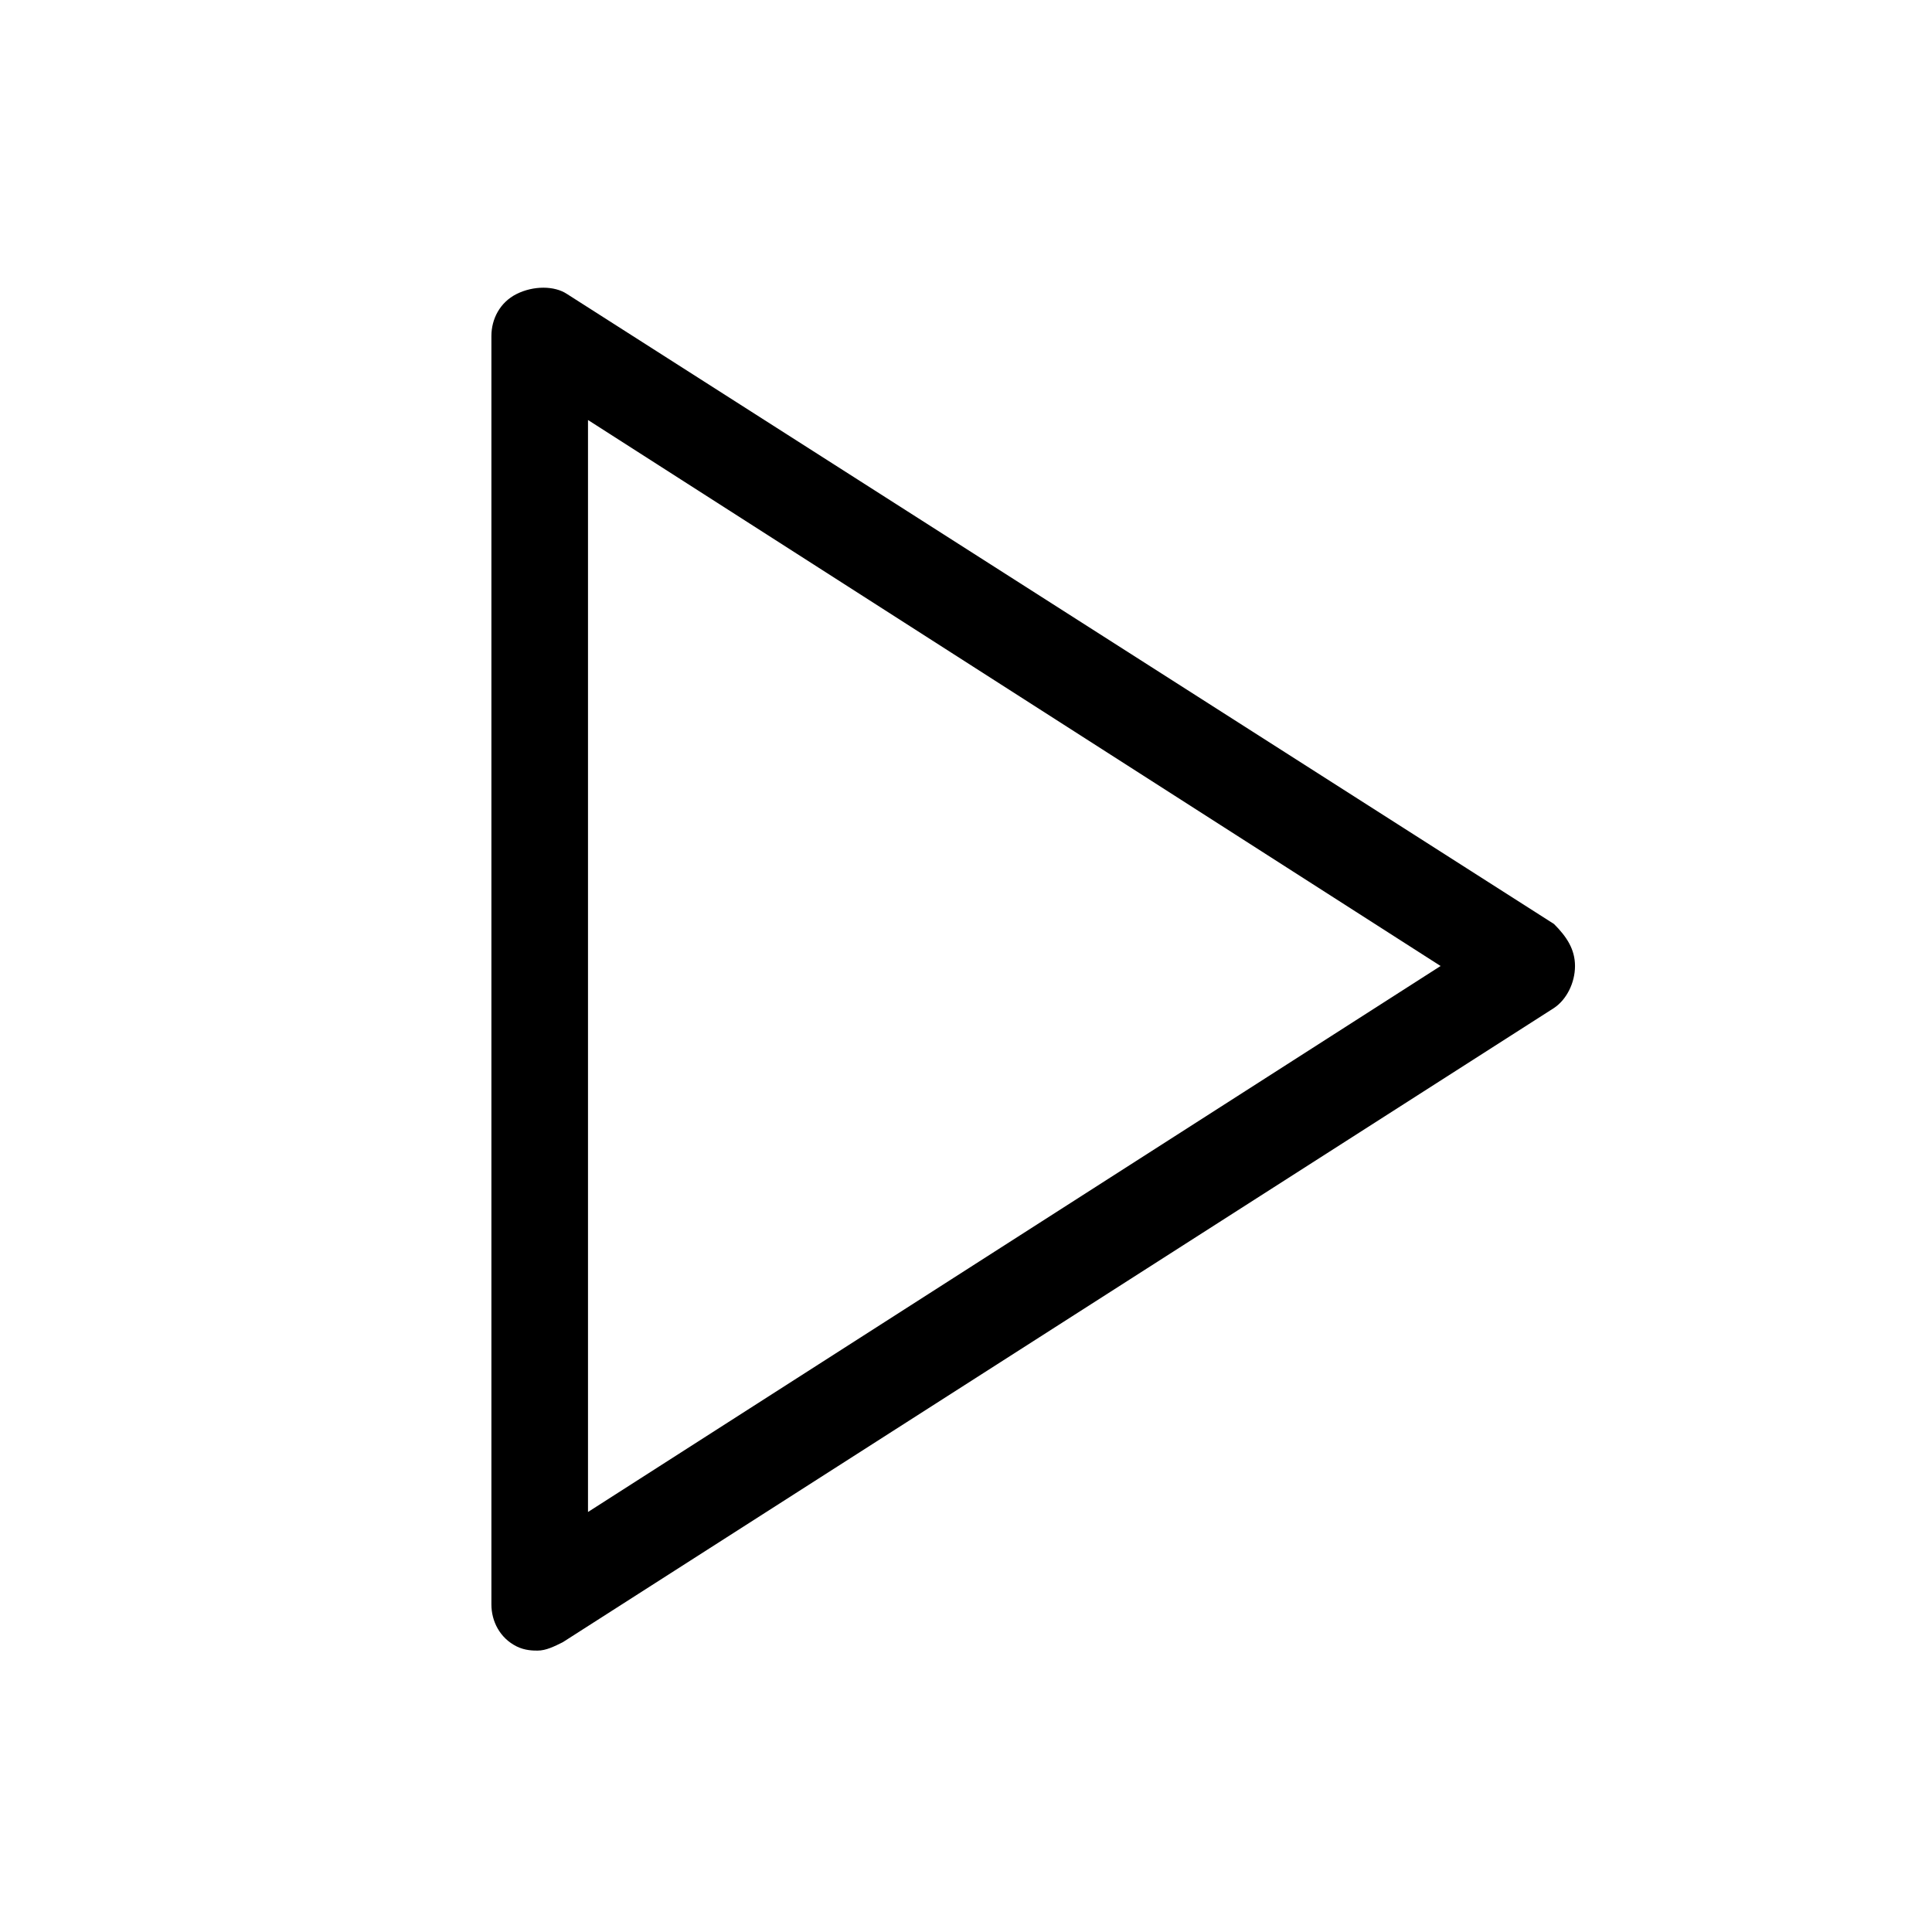
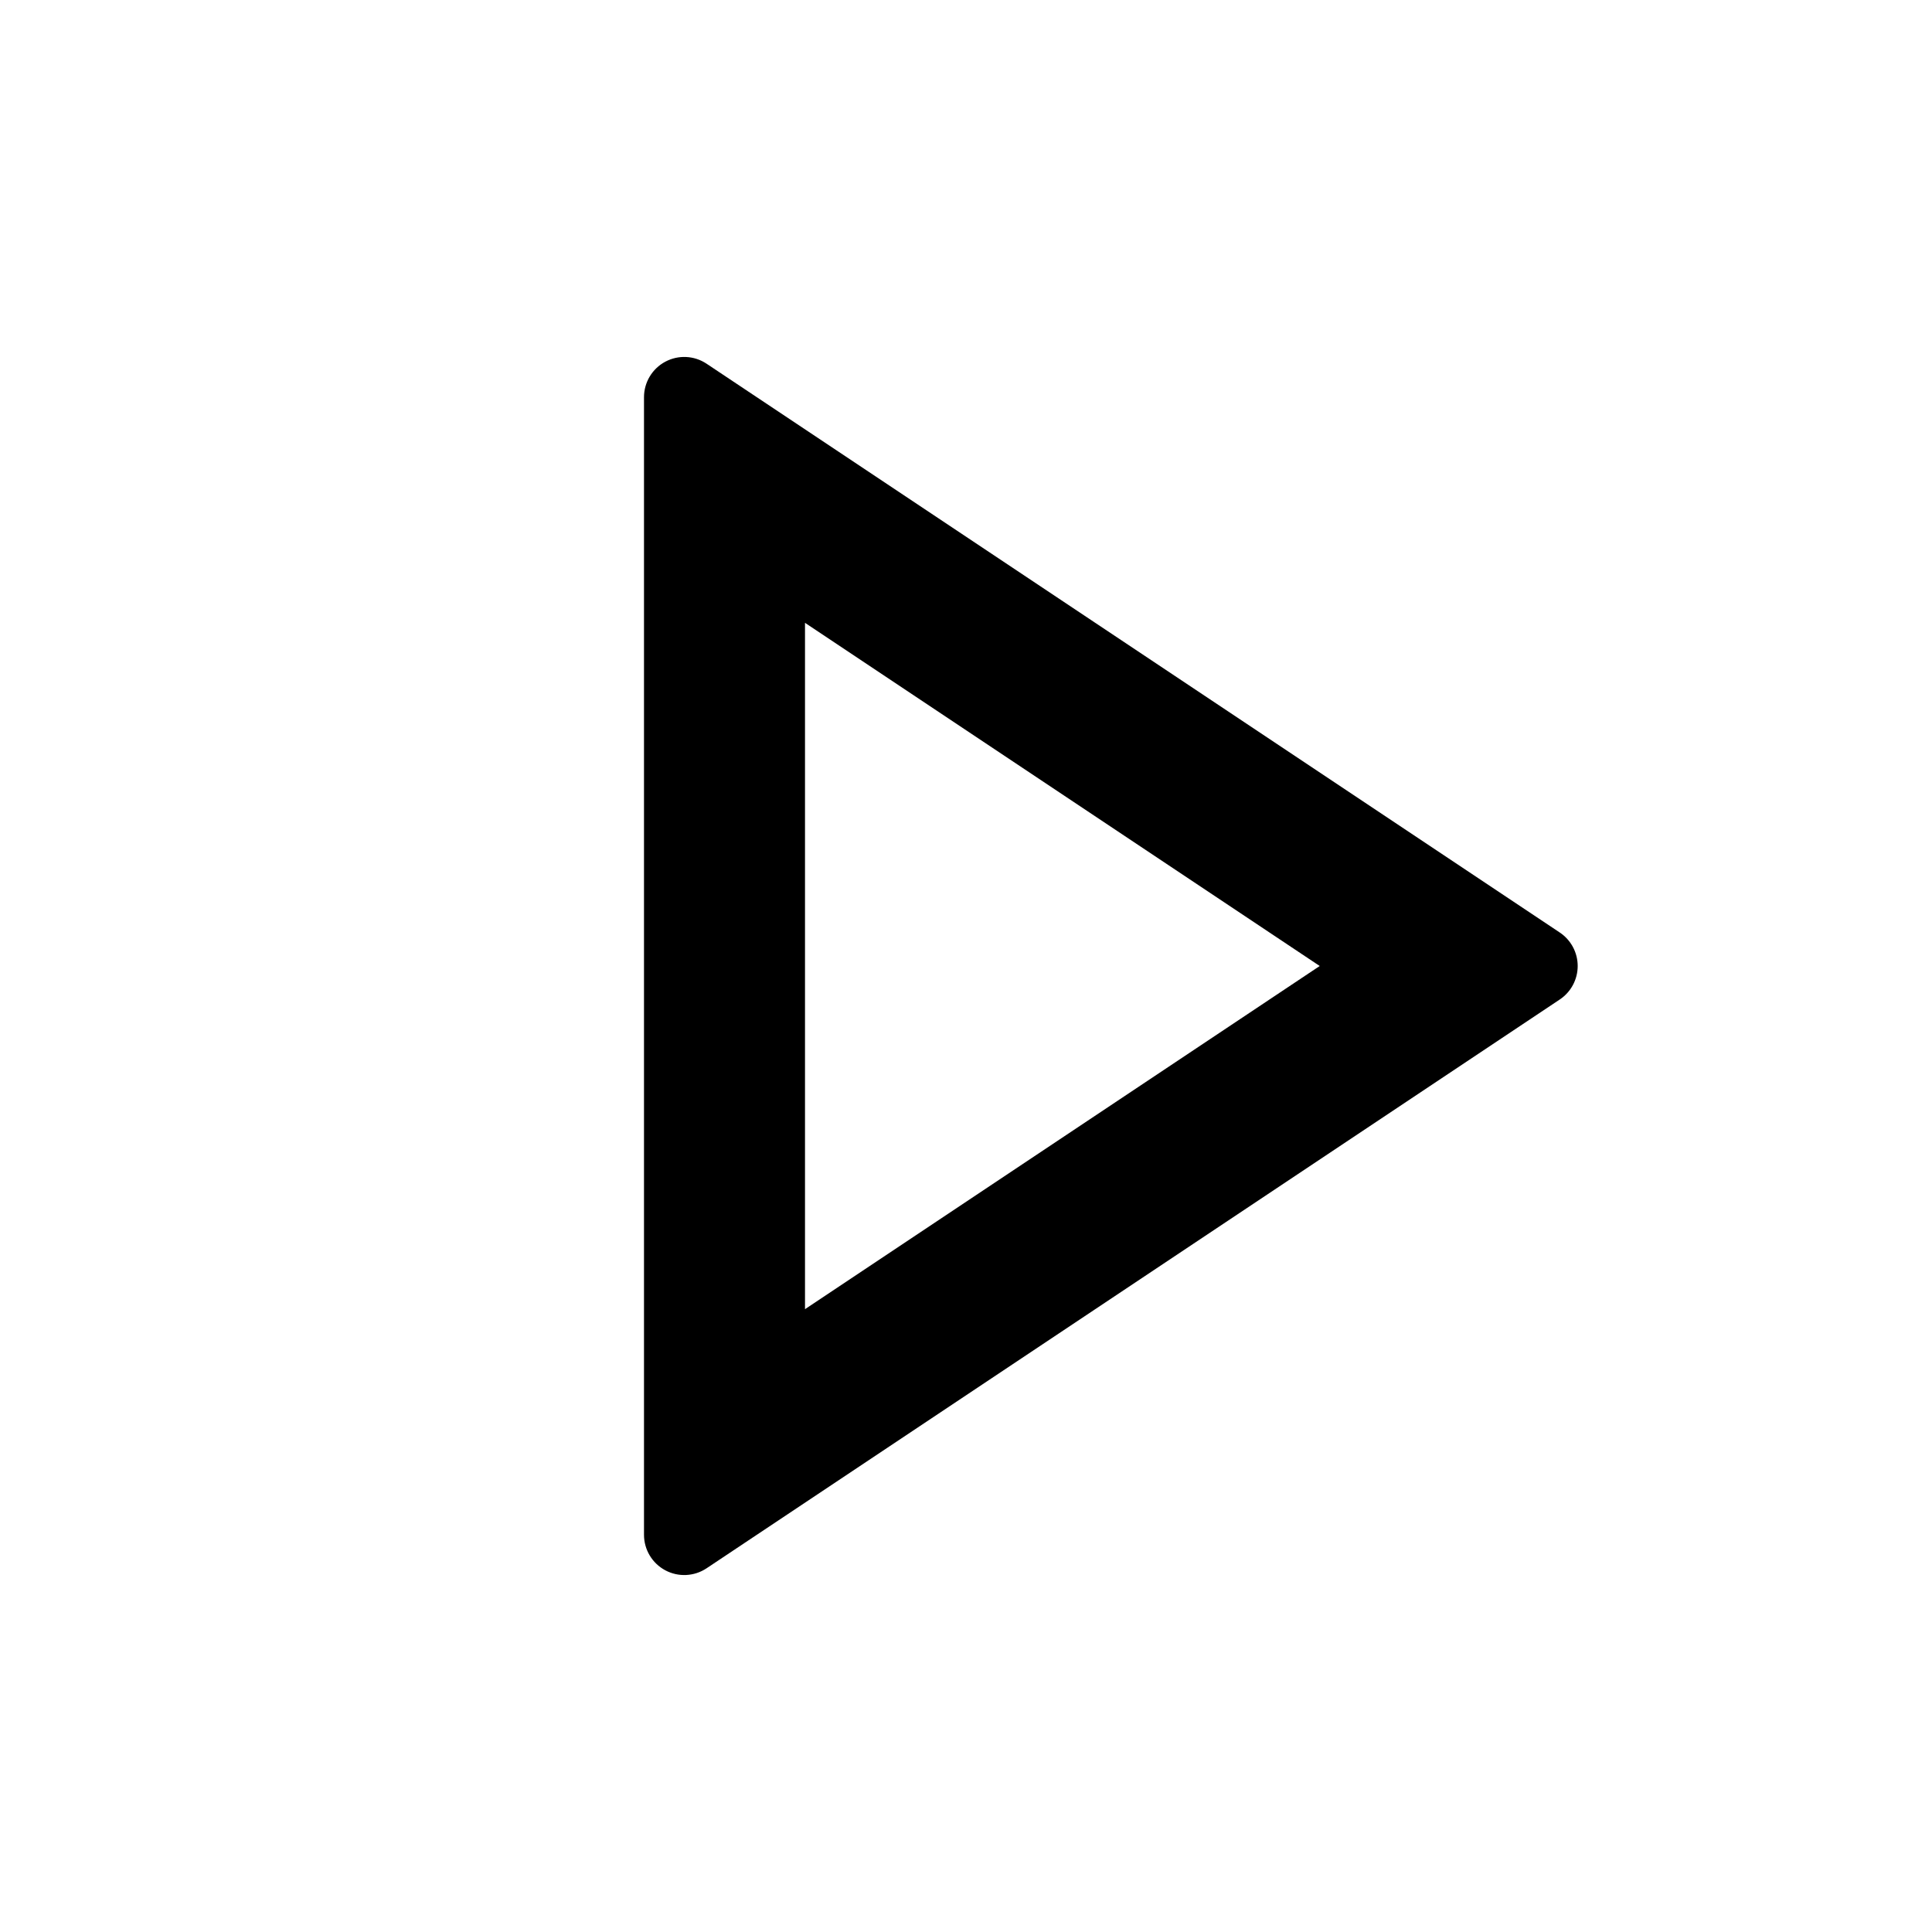
<svg xmlns="http://www.w3.org/2000/svg" class="icon" viewBox="0 0 1024 1024" version="1.1" width="200" height="200">
-   <path d="M823.652 489.739 300.522 155.826c-6.678-4.452-17.809-4.452-26.713 0-8.904 4.452-13.357 13.357-13.357 22.261l0 672.278c0 8.904 4.452 17.809 13.357 22.261 4.452 2.226 8.904 2.226 11.13 2.226 4.452 0 8.904-2.226 13.357-4.452L823.652 534.261c6.678-4.452 11.13-13.357 11.13-22.261S830.33 496.417 823.652 489.739zM311.652 801.391 311.652 222.609l451.896 289.391L311.652 801.391z" />
+   <path d="M699.477 512L426.667 330.112v363.776L699.477 512z m127.232 17.749L374.485 831.232A21.333 21.333 0 0 1 341.333 813.483V210.517a21.333 21.333 0 0 1 33.152-17.749l452.224 301.483a21.333 21.333 0 0 1 0 35.499z" />
</svg>
